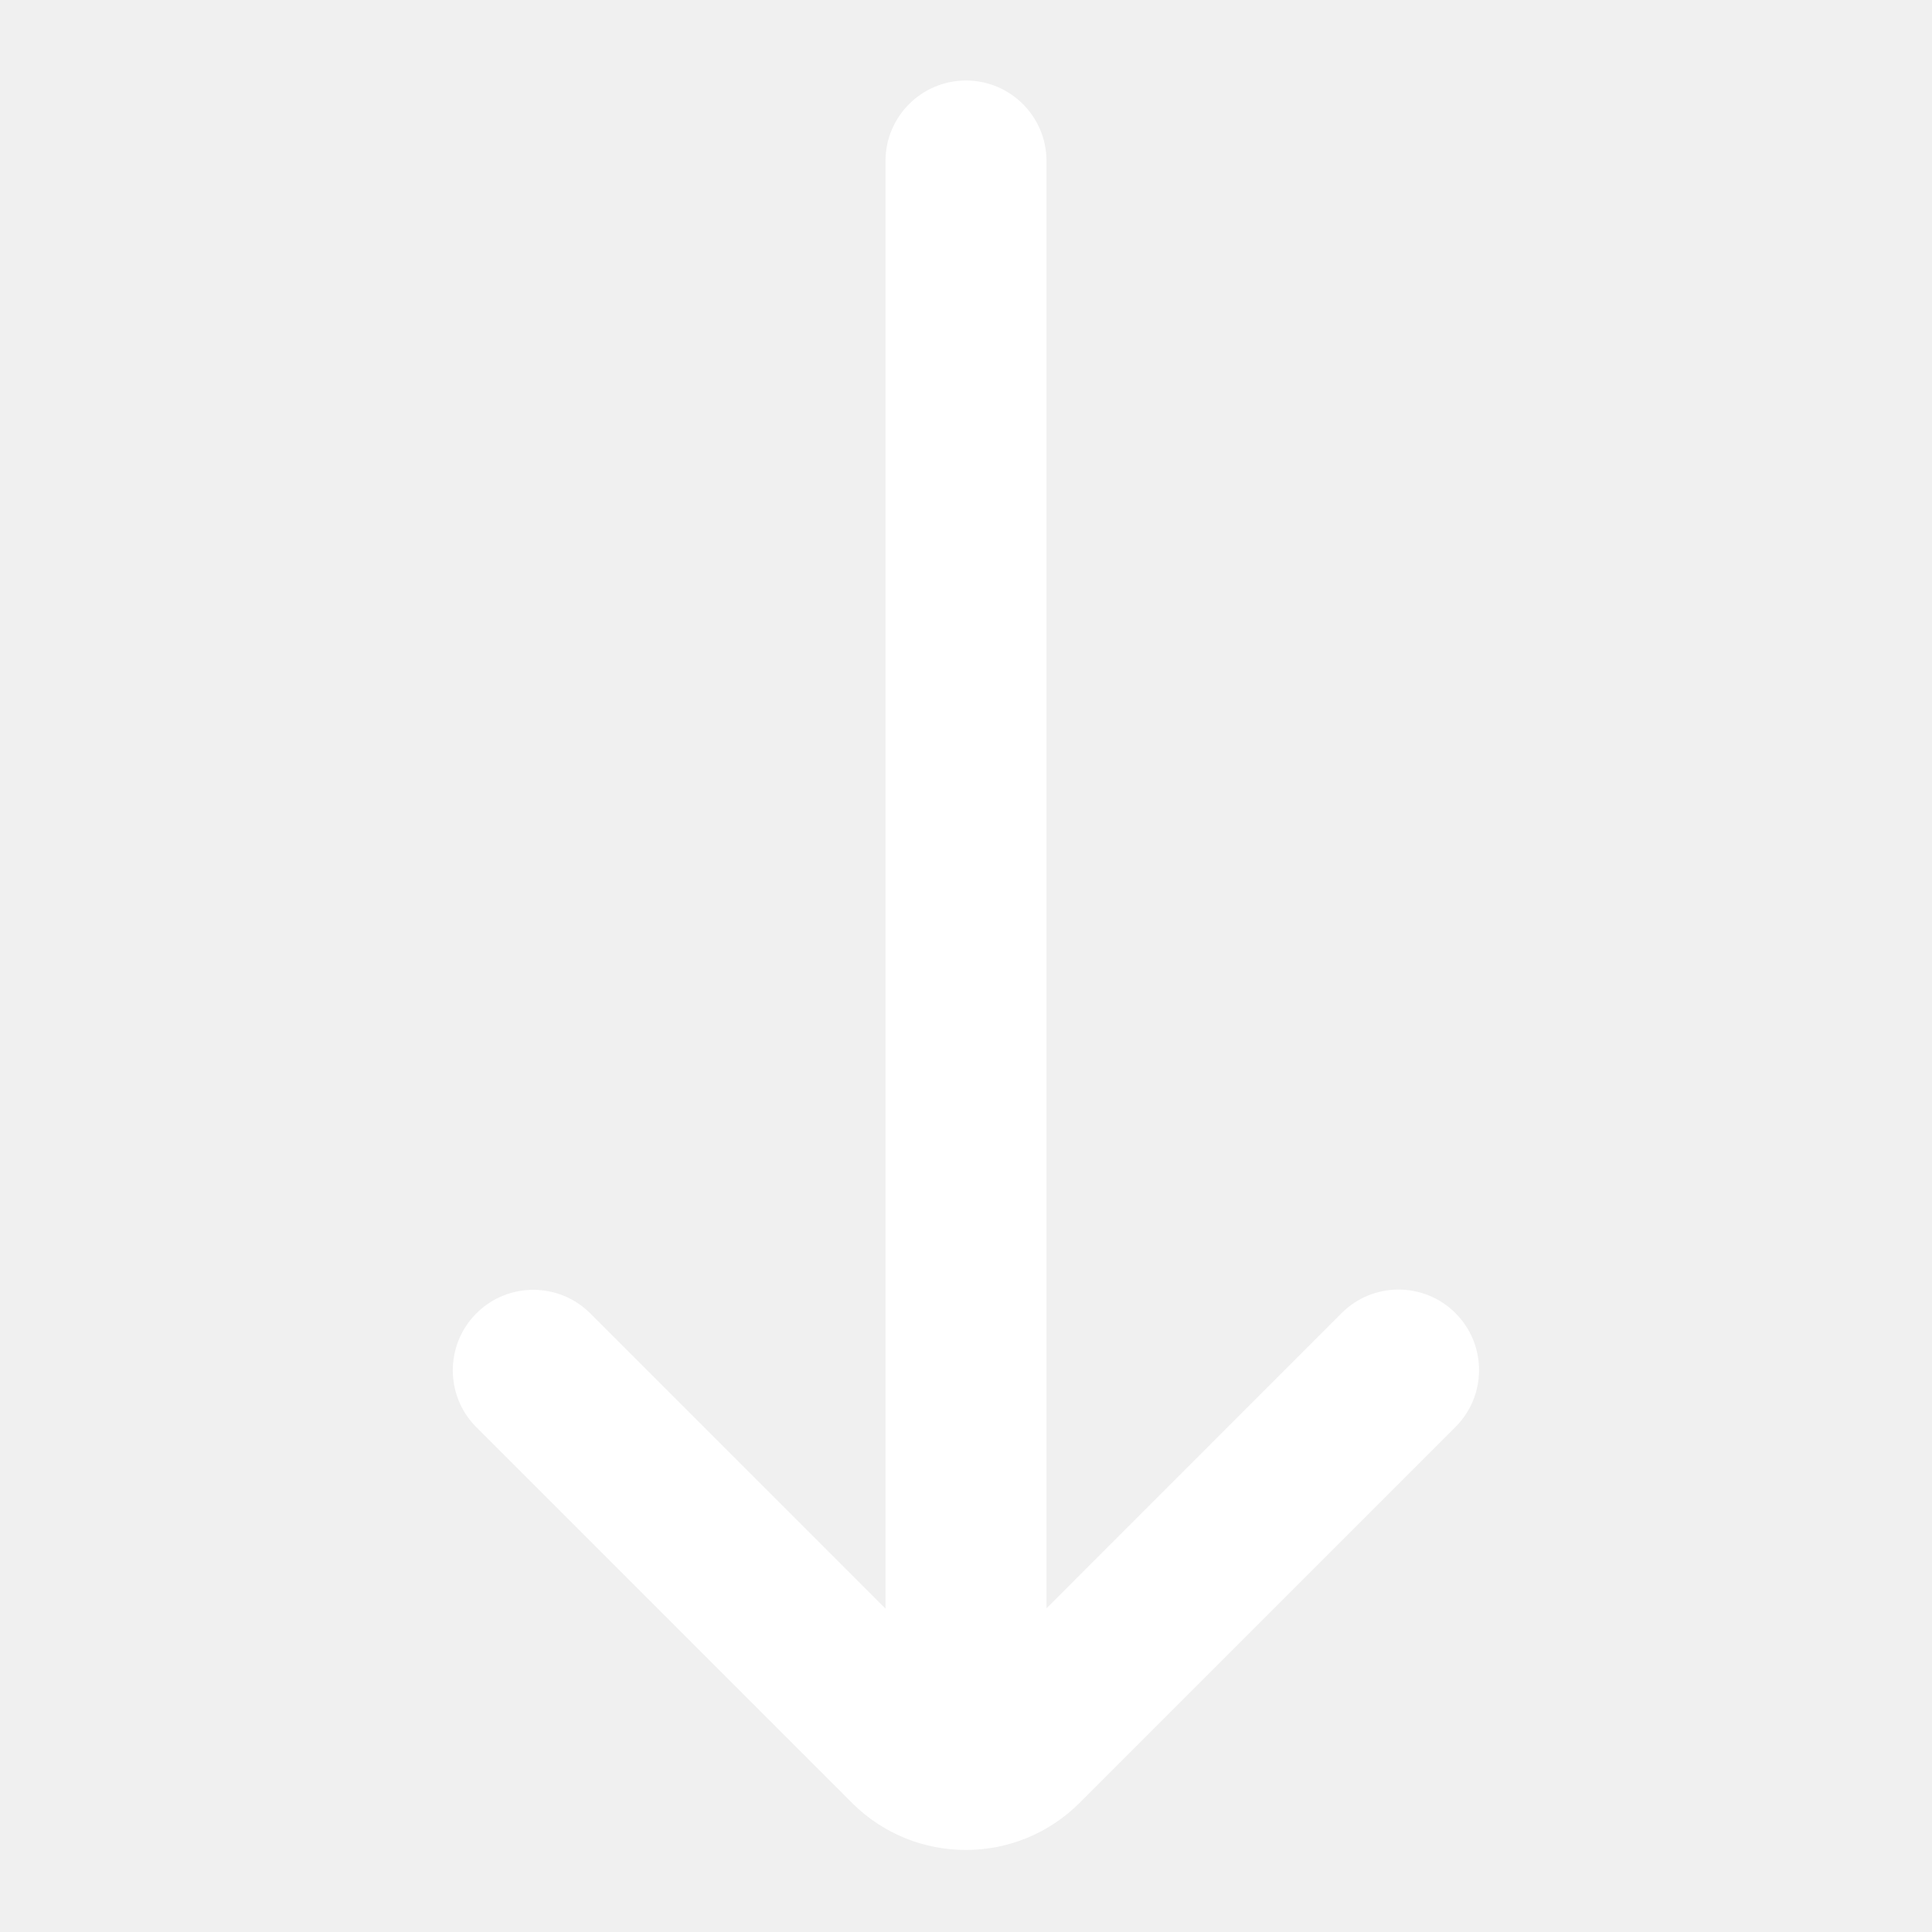
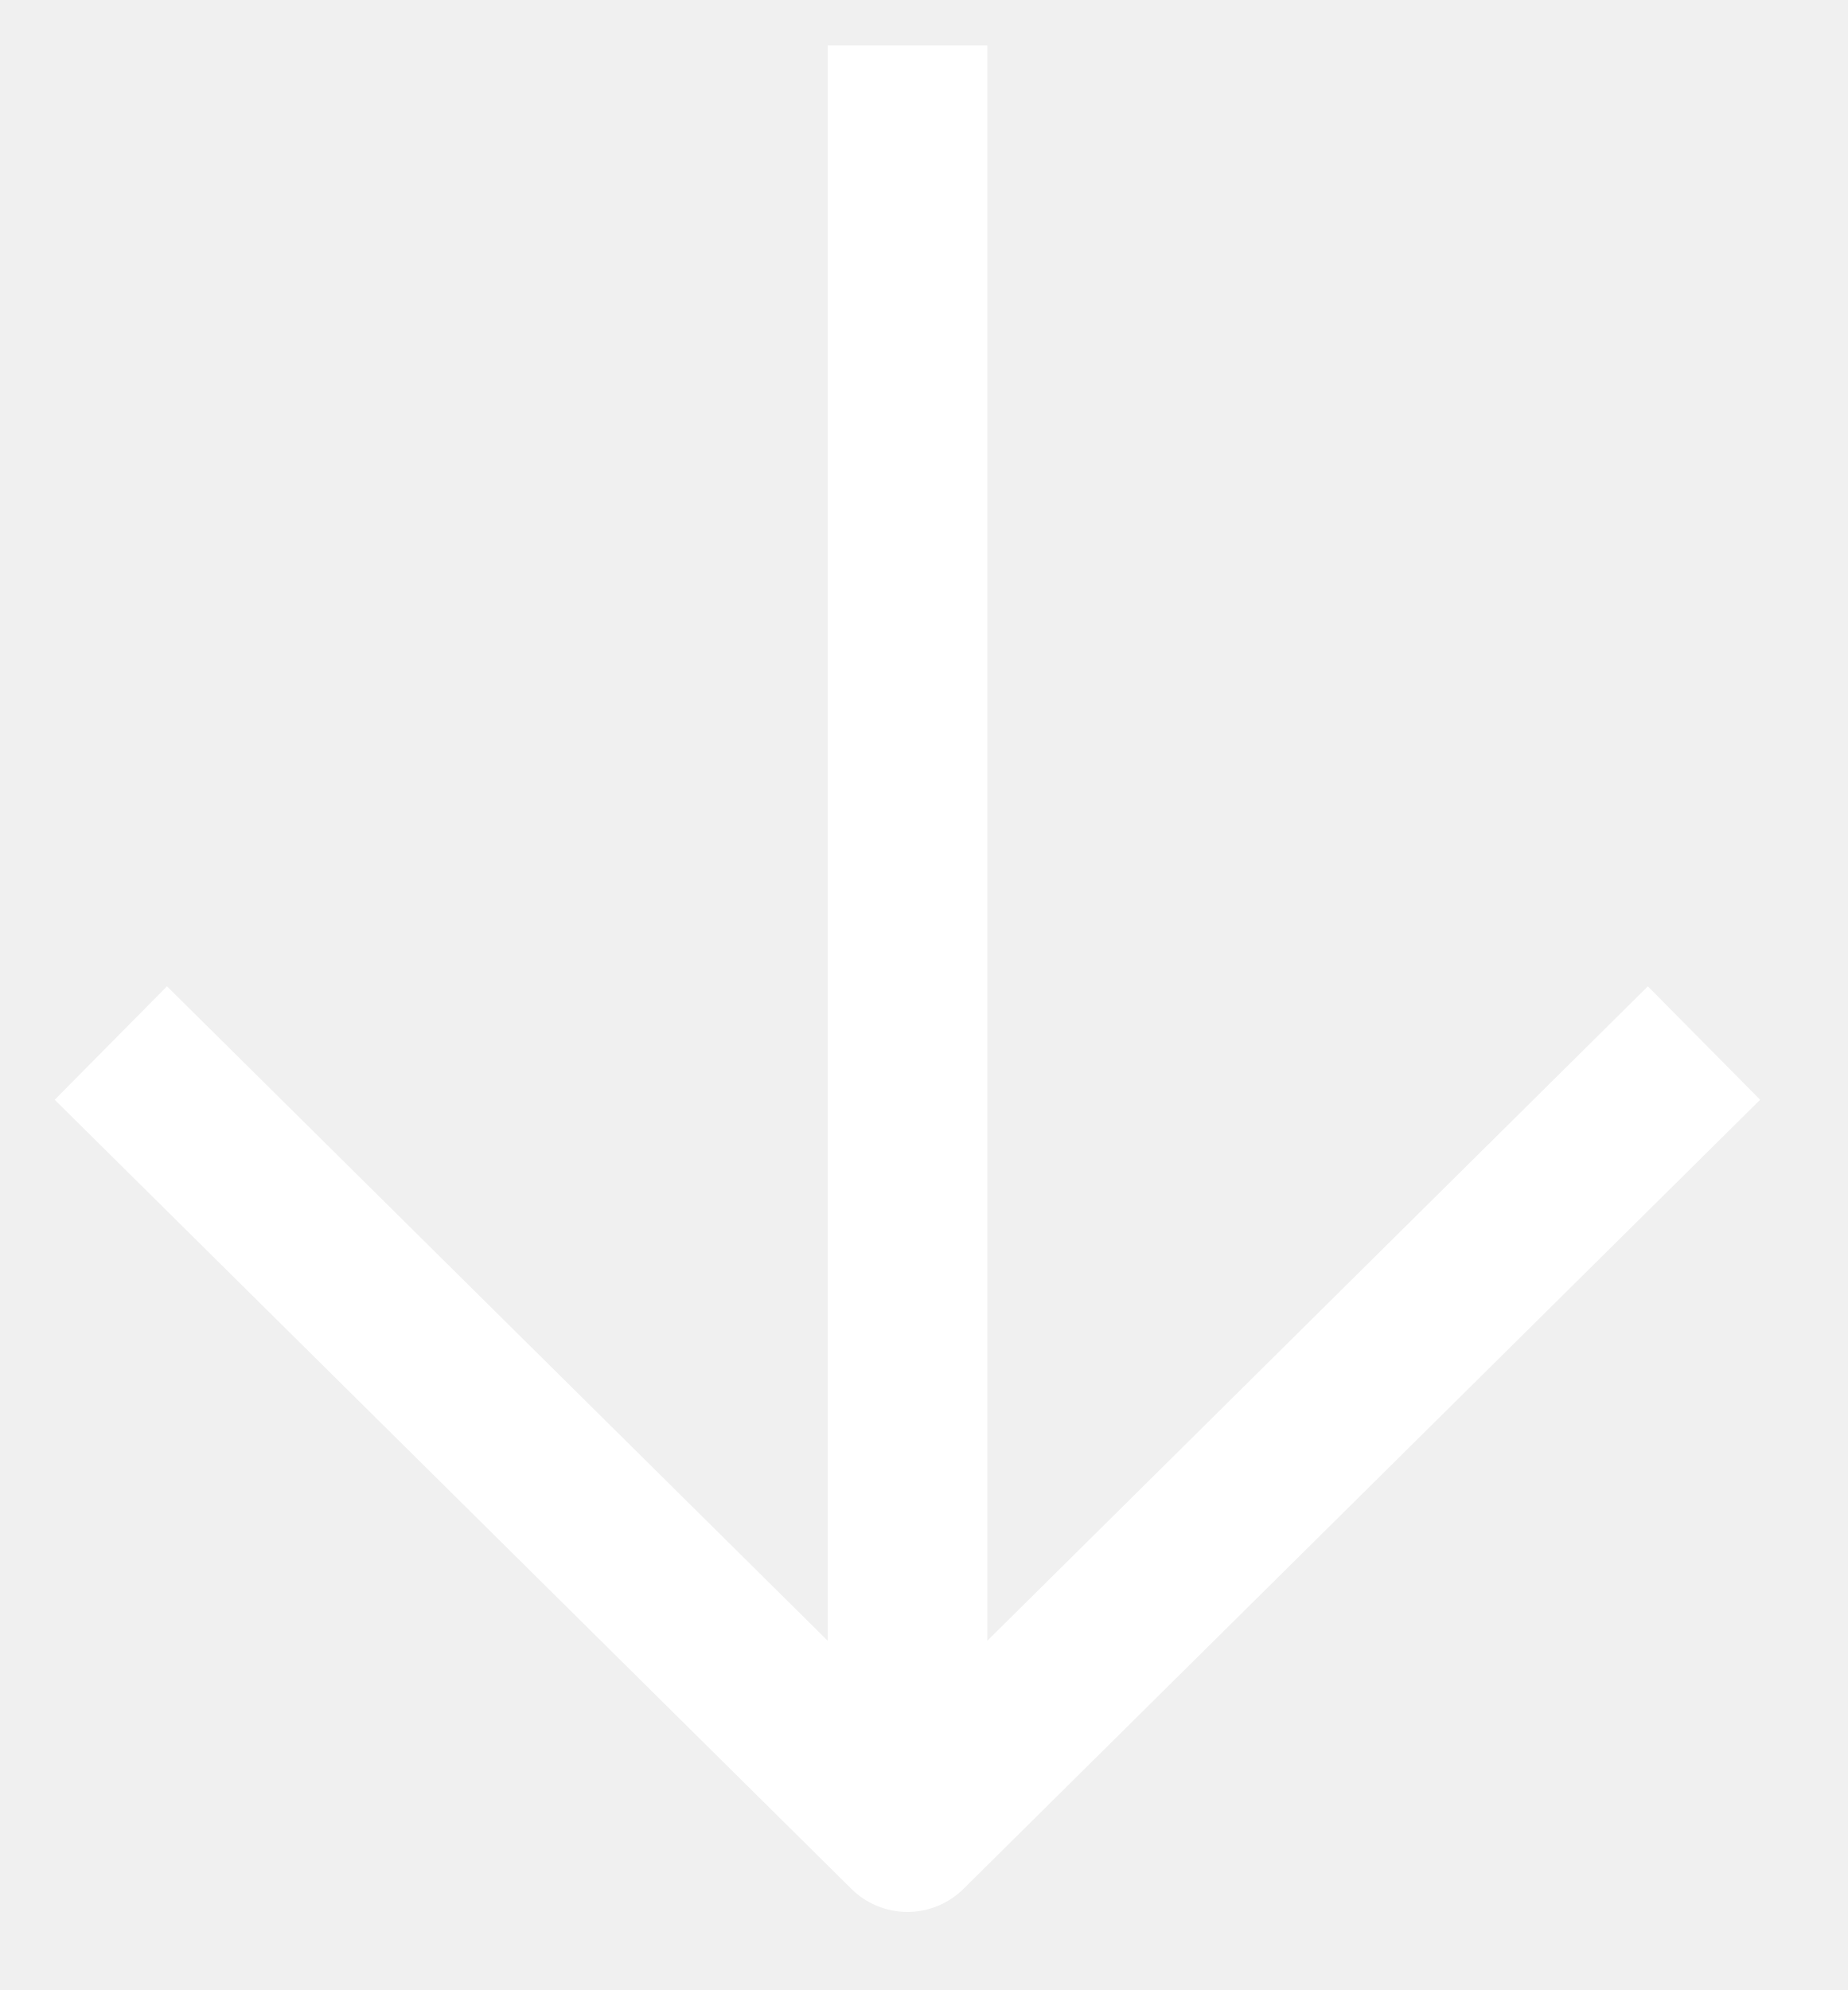
- <svg xmlns="http://www.w3.org/2000/svg" viewBox="0 0 24 24" fill="none">
-   <g id="SVGRepo_bgCarrier" stroke-width="0" />
-   <g id="SVGRepo_tracerCarrier" stroke-linecap="round" stroke-linejoin="round" />
-   <g id="SVGRepo_iconCarrier">
-     <path d="M7.332 16.315C6.941 15.925 6.308 15.925 5.918 16.315C5.527 16.706 5.527 17.339 5.918 17.73L10.583 22.395C11.364 23.176 12.631 23.176 13.412 22.395L18.08 17.727C18.471 17.336 18.471 16.703 18.08 16.312C17.69 15.922 17.056 15.922 16.666 16.312L13 19.979V2C13 1.448 12.552 1 12 1C11.448 1 11 1.448 11 2V19.983L7.332 16.315Z" fill="#ffffff" />
-   </g>
+ <svg xmlns="http://www.w3.org/2000/svg" width="13" height="14" viewBox="0 0 13 14" fill="none">
+   <path fill-rule="evenodd" clip-rule="evenodd" d="M12.385 7.737L11.595 6.939L6.947 11.543V0.32H5.824V11.543L1.175 6.939L0.385 7.737L5.99 13.288C6.095 13.392 6.237 13.451 6.385 13.451C6.533 13.451 6.675 13.392 6.78 13.288L12.385 7.737Z" fill="white" />
</svg>
